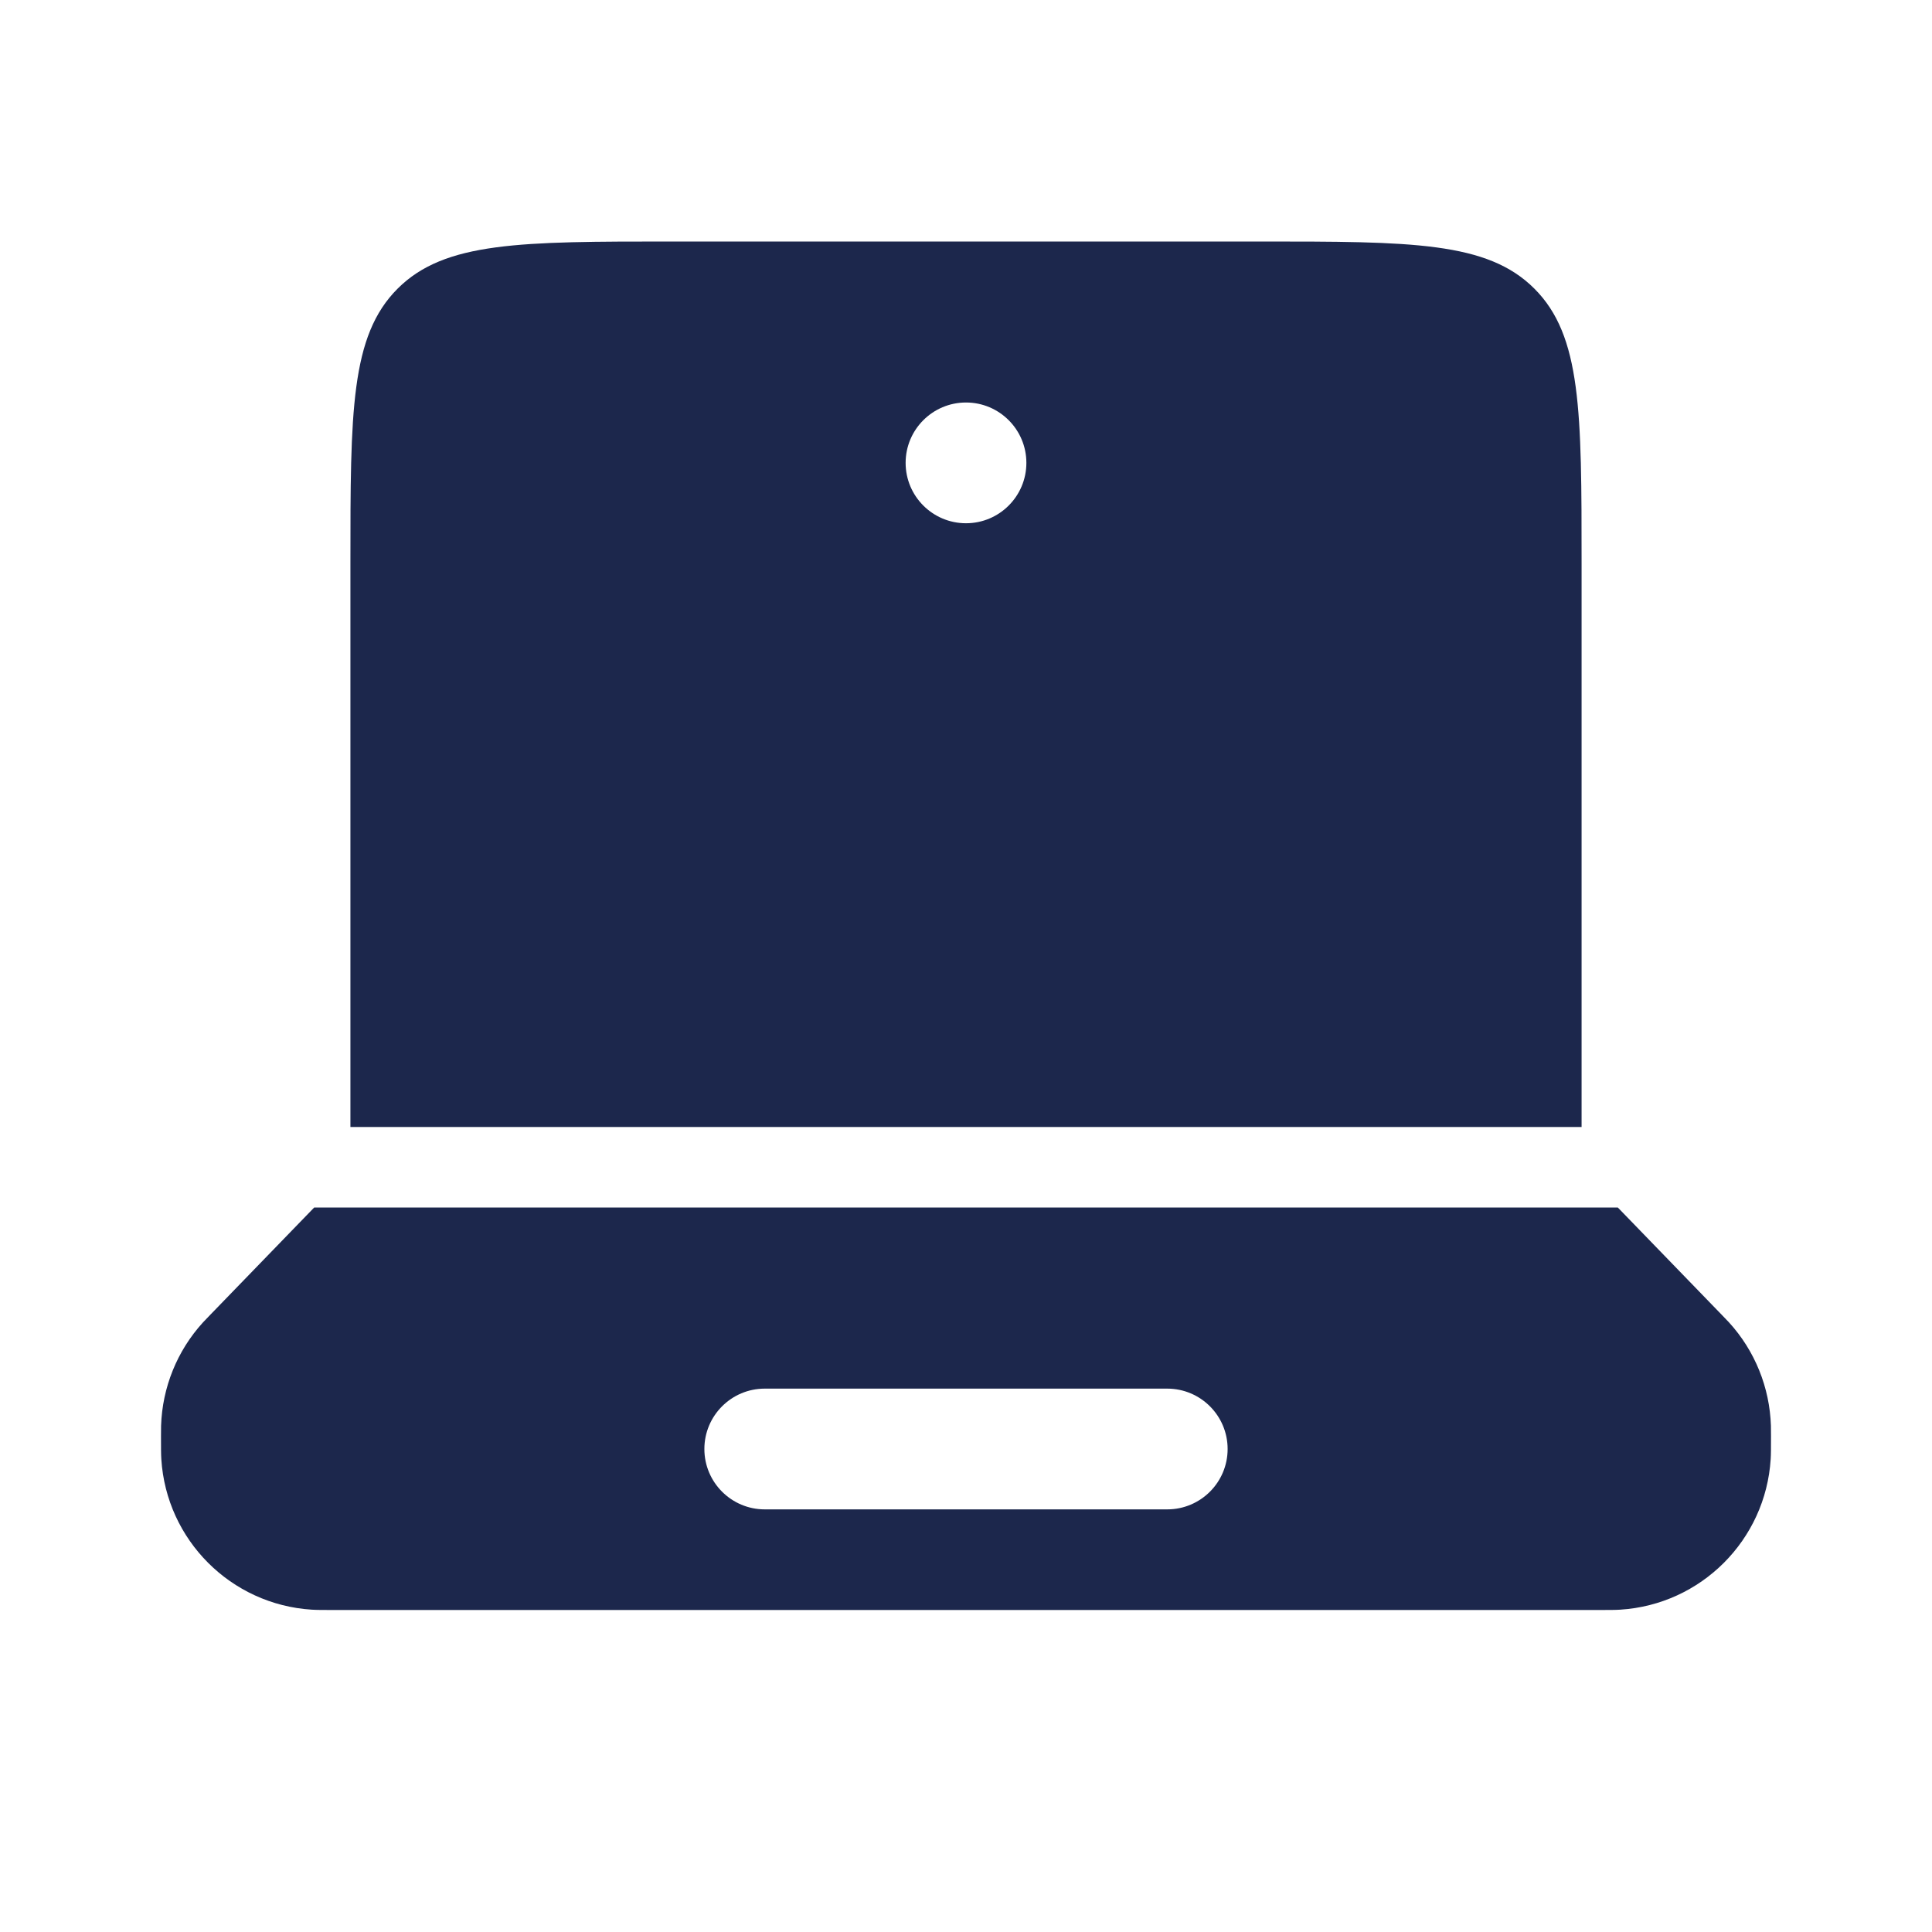
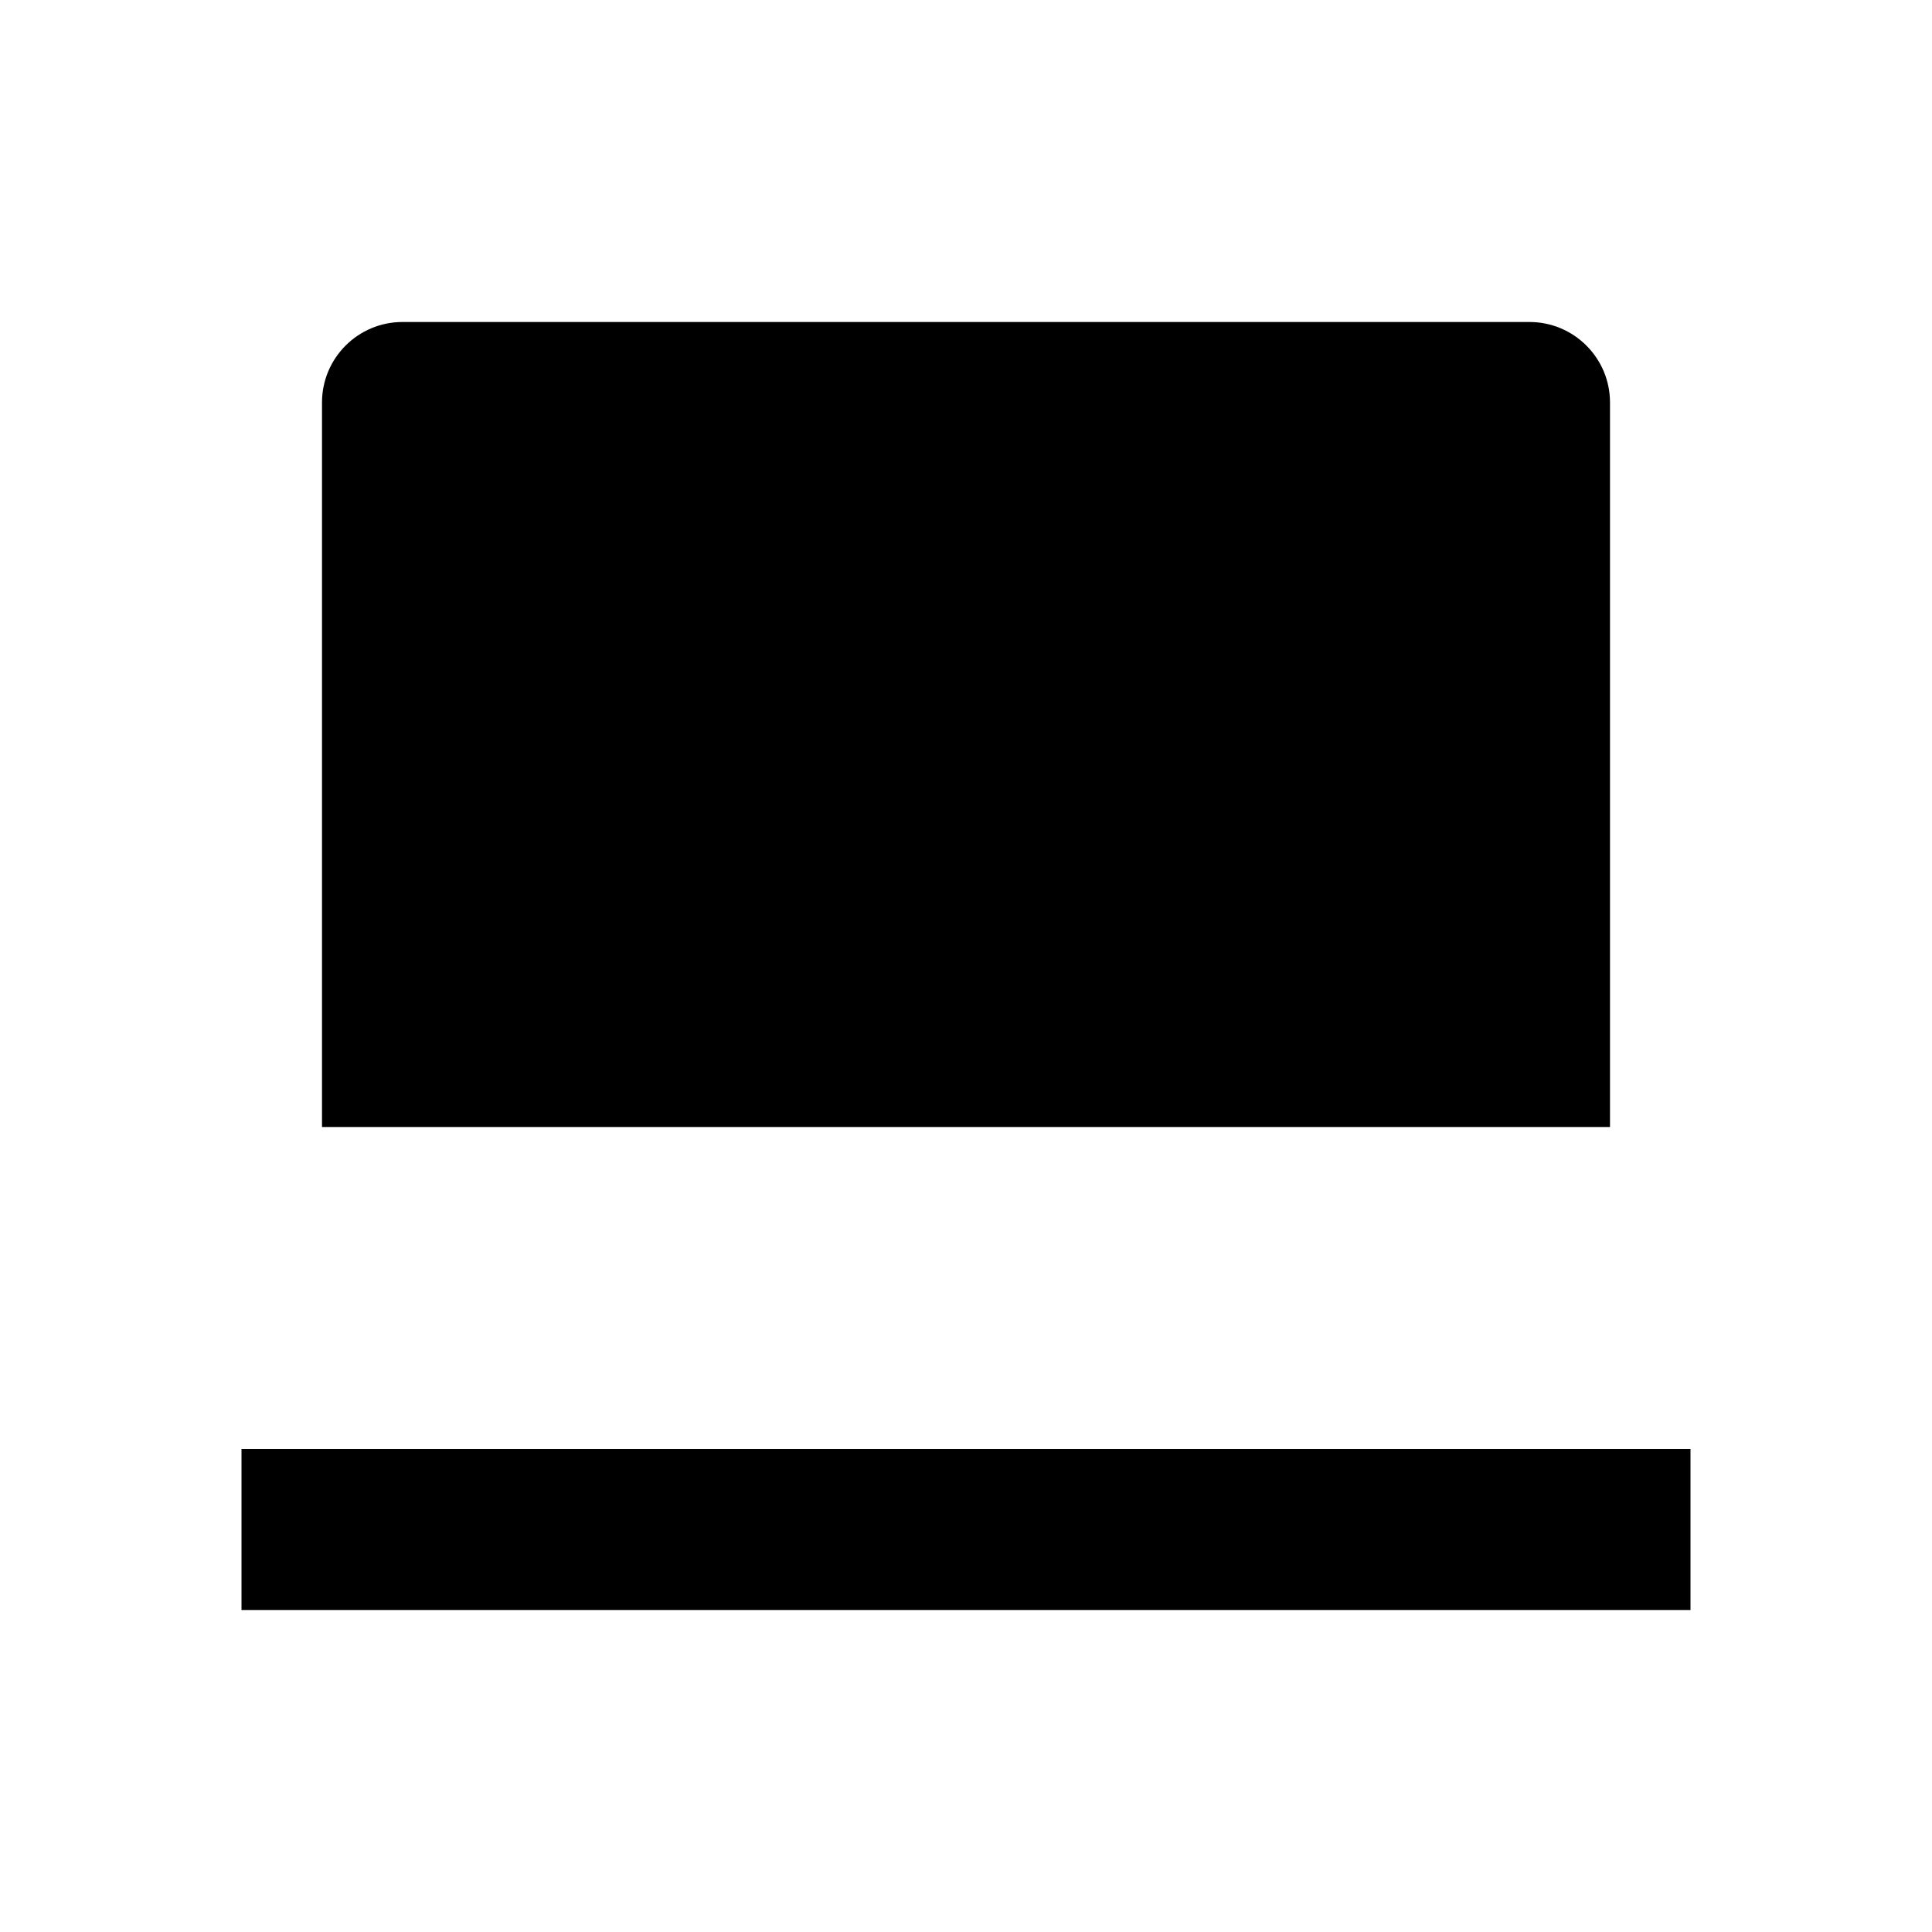
- <svg xmlns="http://www.w3.org/2000/svg" width="800px" height="800px" viewBox="0 0 24 24" fill="none">
-   <path fill-rule="evenodd" clip-rule="evenodd" d="M21.391 16.336C21.436 16.382 21.458 16.405 21.479 16.428C21.8 16.78 21.984 17.236 21.999 17.712C22 17.743 22 17.775 22 17.839C22 17.988 22 18.063 21.996 18.126C21.933 19.131 21.131 19.933 20.126 19.996C20.063 20 19.988 20 19.839 20H4.161C4.011 20 3.937 20 3.874 19.996C2.869 19.933 2.067 19.131 2.004 18.126C2 18.063 2 17.988 2 17.839C2 17.775 2 17.743 2.001 17.712C2.016 17.236 2.2 16.78 2.521 16.428C2.542 16.405 2.564 16.382 2.609 16.336L3.903 15H20.097L21.391 16.336ZM8.75 18C8.75 17.586 9.086 17.25 9.5 17.25H14.5C14.914 17.25 15.25 17.586 15.25 18C15.25 18.414 14.914 18.75 14.5 18.75H9.5C9.086 18.75 8.75 18.414 8.75 18Z" fill="#1C274C" />
-   <path fill-rule="evenodd" clip-rule="evenodd" d="M4.353 7C4.353 5.114 4.353 4.172 4.939 3.586C5.525 3 6.467 3 8.353 3H15.647C17.533 3 18.476 3 19.061 3.586C19.647 4.172 19.647 5.114 19.647 7V14H4.353V7ZM12 6.5C12.414 6.5 12.75 6.164 12.75 5.75C12.75 5.336 12.414 5 12 5C11.586 5 11.25 5.336 11.25 5.75C11.25 6.164 11.586 6.5 12 6.5Z" fill="#1C274C" />
+ <svg xmlns="http://www.w3.org/2000/svg" width="800px" height="800px" viewBox="0 0 24 24">
+   <rect width="24" height="24" fill="none" />
+   <path d="M3 18H21V20H3V18ZM5 4C4.448 4 4 4.448 4 5V14H20V5C20 4.448 19.552 4 19 4H5Z" />
</svg>
